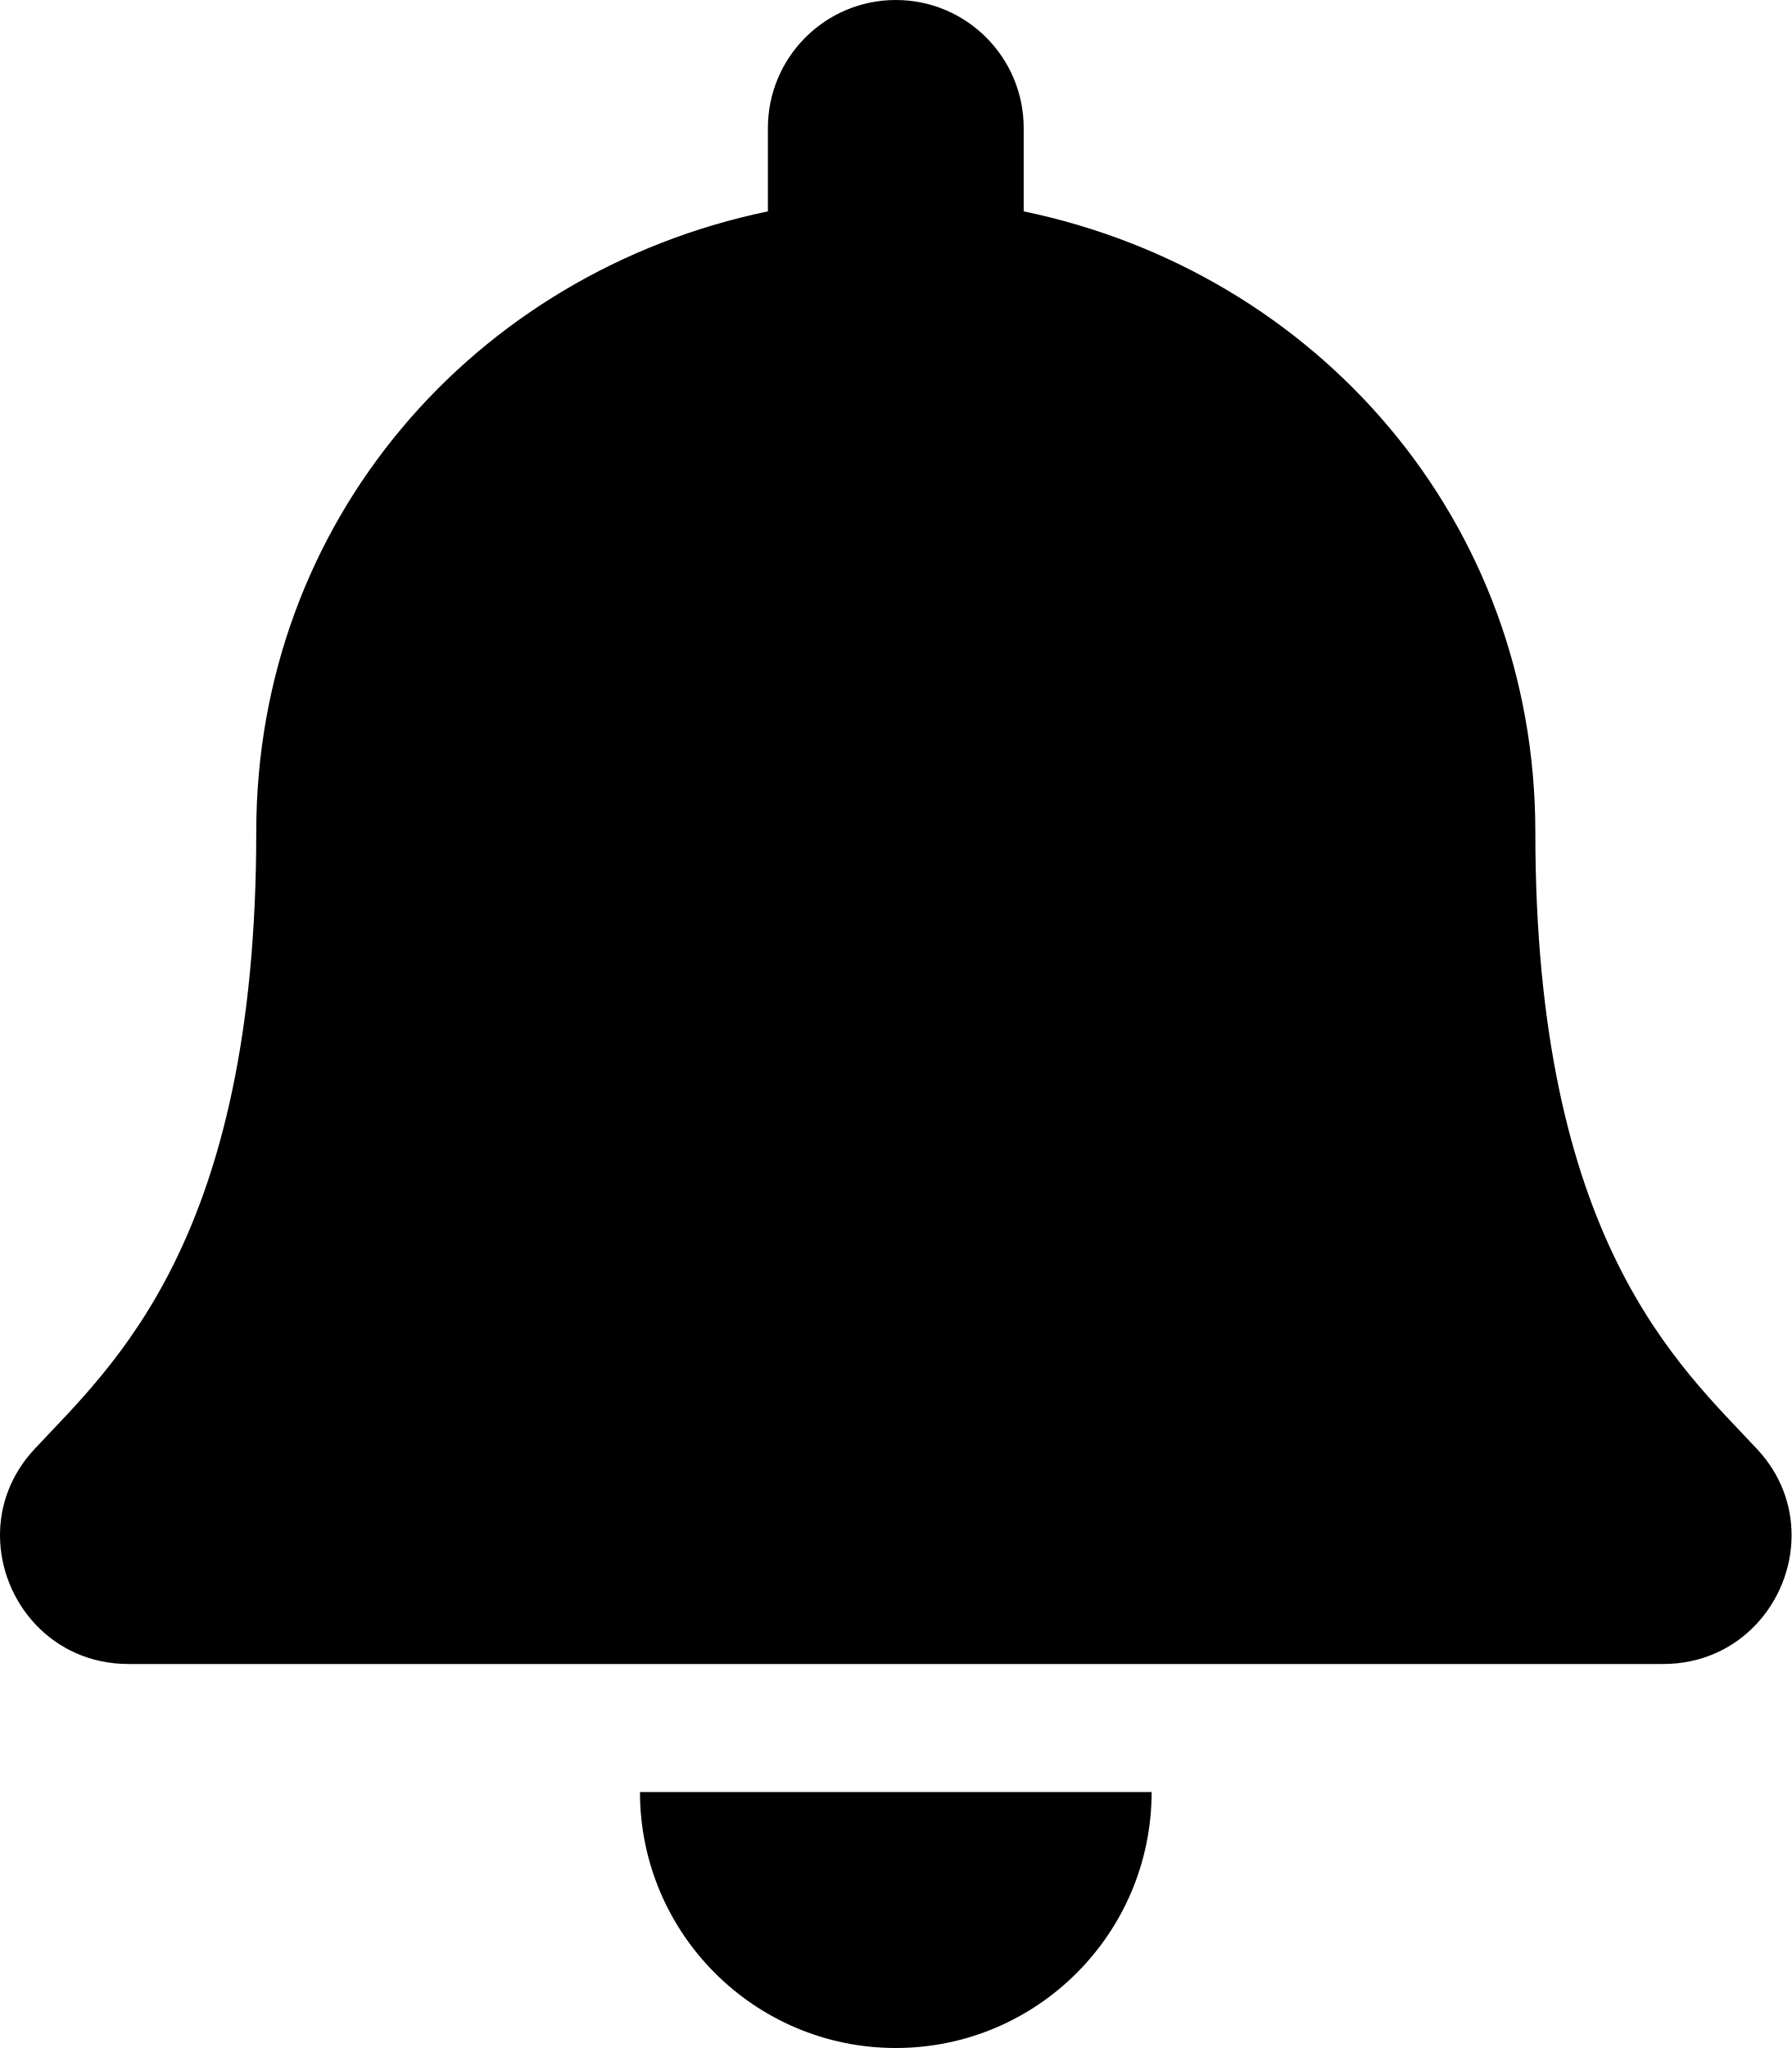
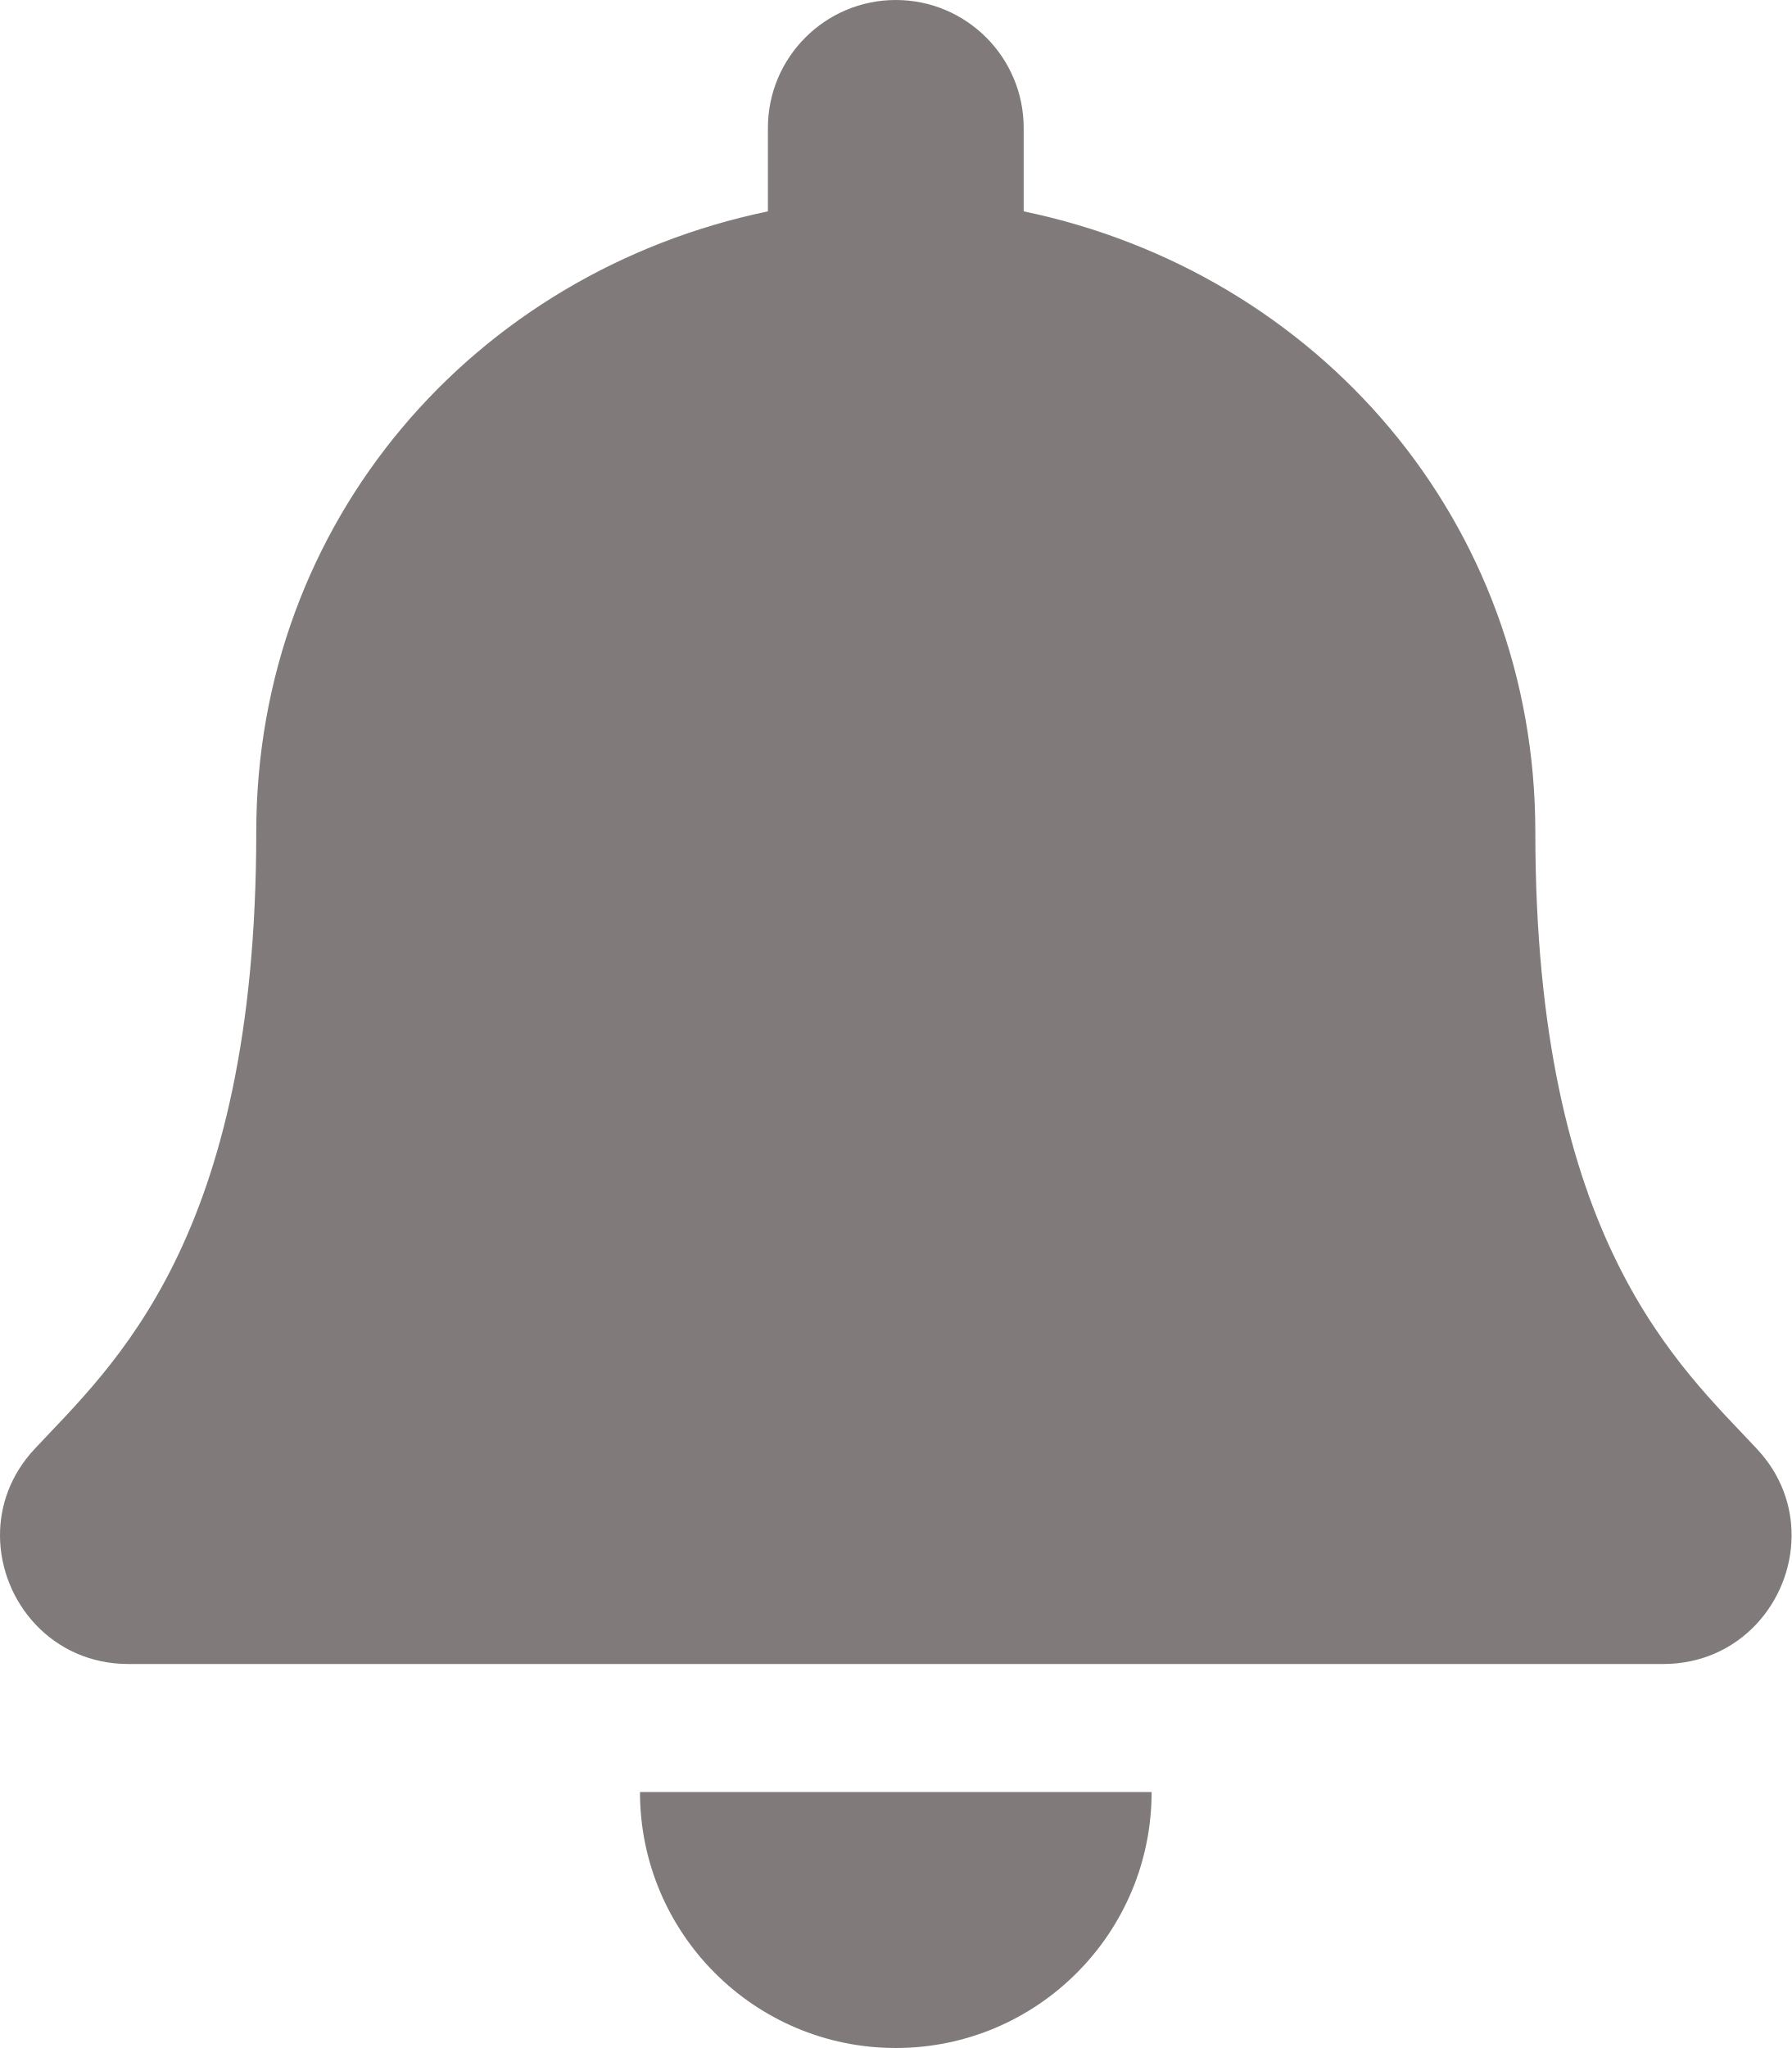
<svg xmlns="http://www.w3.org/2000/svg" data-v-f9fd89fa="" aria-hidden="true" focusable="false" data-prefix="fas" data-icon="bell" role="img" viewBox="0 0 448 512" class="svg-inline--fa fa-bell fa-w-14">
-   <path data-v-f9fd89fa="" fill="currentColor" d="M224 512c35.32 0 63.97-28.65 63.97-64H160.03c0 35.35 28.65 64 63.97 64zm215.39-149.71c-19.32-20.76-55.47-51.99-55.47-154.29 0-77.7-54.48-139.9-127.94-155.16V32c0-17.67-14.32-32-31.98-32s-31.98 14.33-31.98 32v20.84C118.56 68.1 64.08 130.3 64.08 208c0 102.3-36.15 133.53-55.47 154.29-6 6.45-8.66 14.16-8.61 21.71.11 16.4 12.98 32 32.1 32h383.8c19.12 0 32-15.6 32.1-32 .05-7.55-2.61-15.27-8.61-21.71z" class="" />
+   <path data-v-f9fd89fa="" fill="#817A7A" d="M224 512c35.32 0 63.97-28.65 63.97-64H160.03c0 35.35 28.65 64 63.97 64zm215.39-149.71c-19.32-20.76-55.47-51.99-55.47-154.29 0-77.7-54.48-139.9-127.94-155.16V32c0-17.67-14.32-32-31.98-32s-31.98 14.33-31.98 32v20.84C118.56 68.1 64.08 130.3 64.08 208c0 102.3-36.15 133.53-55.47 154.29-6 6.45-8.66 14.16-8.61 21.71.11 16.4 12.98 32 32.1 32h383.8c19.12 0 32-15.6 32.1-32 .05-7.55-2.61-15.27-8.61-21.71z" class="" />
</svg>
